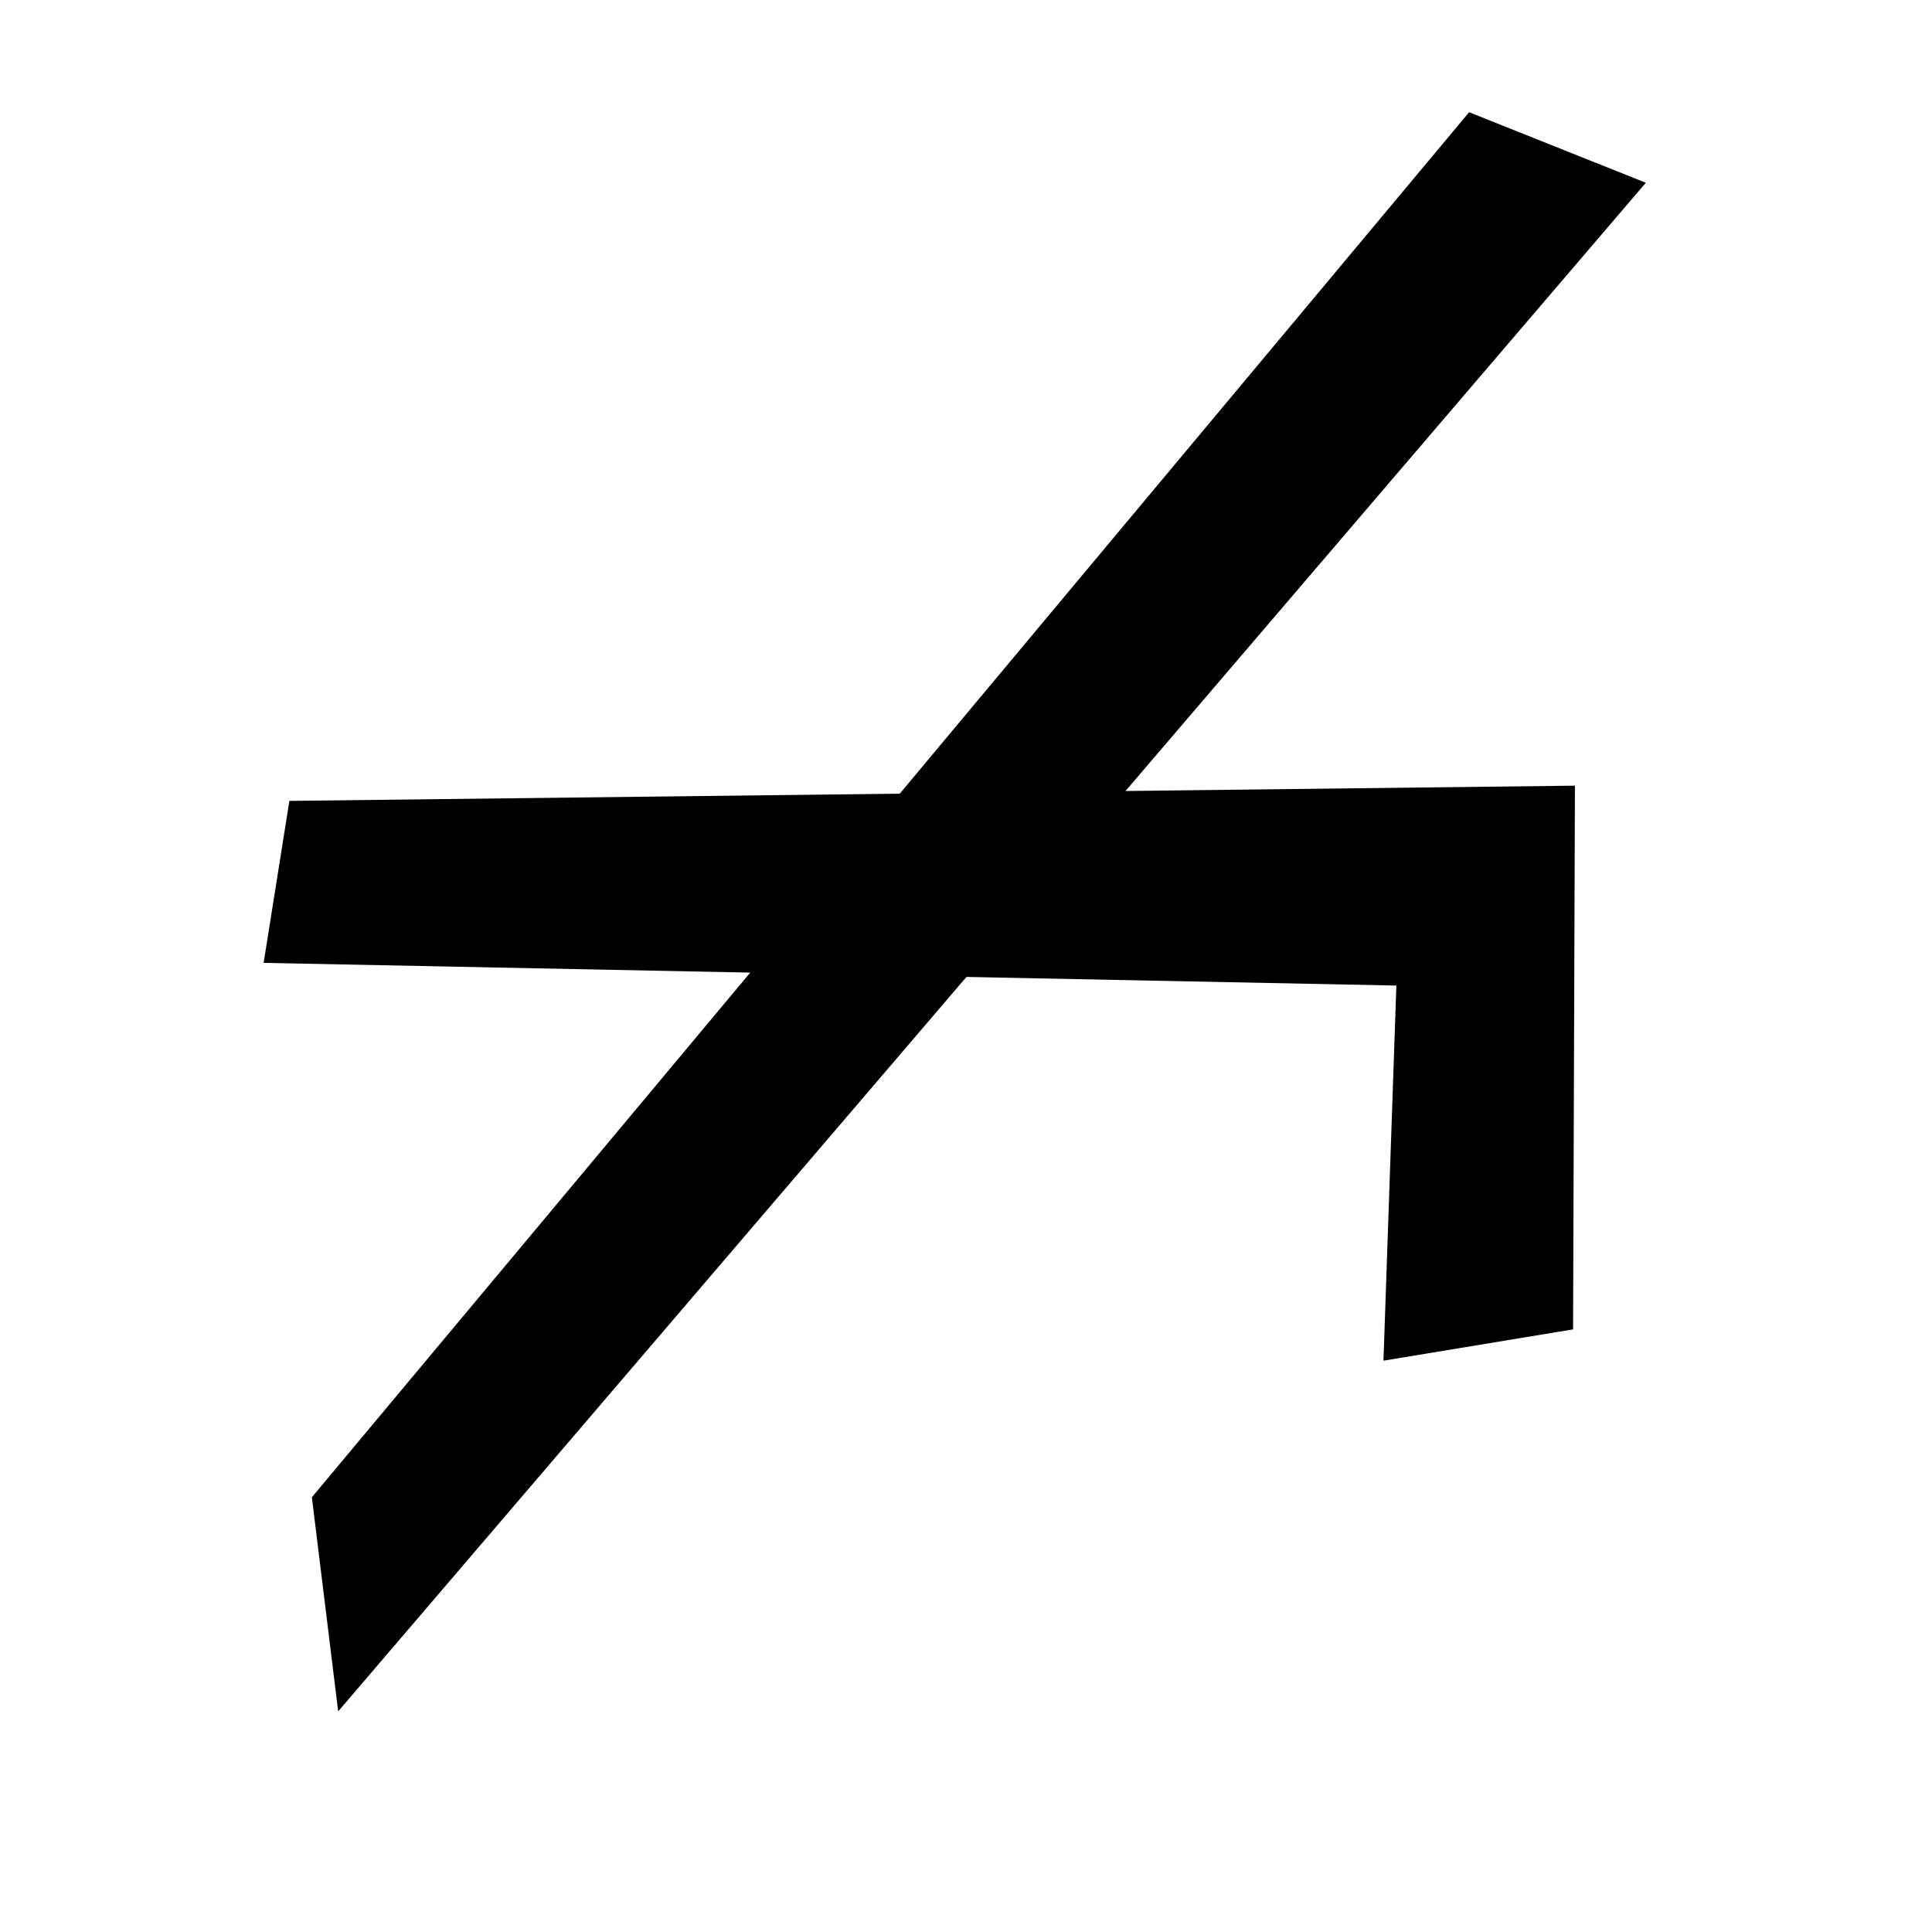
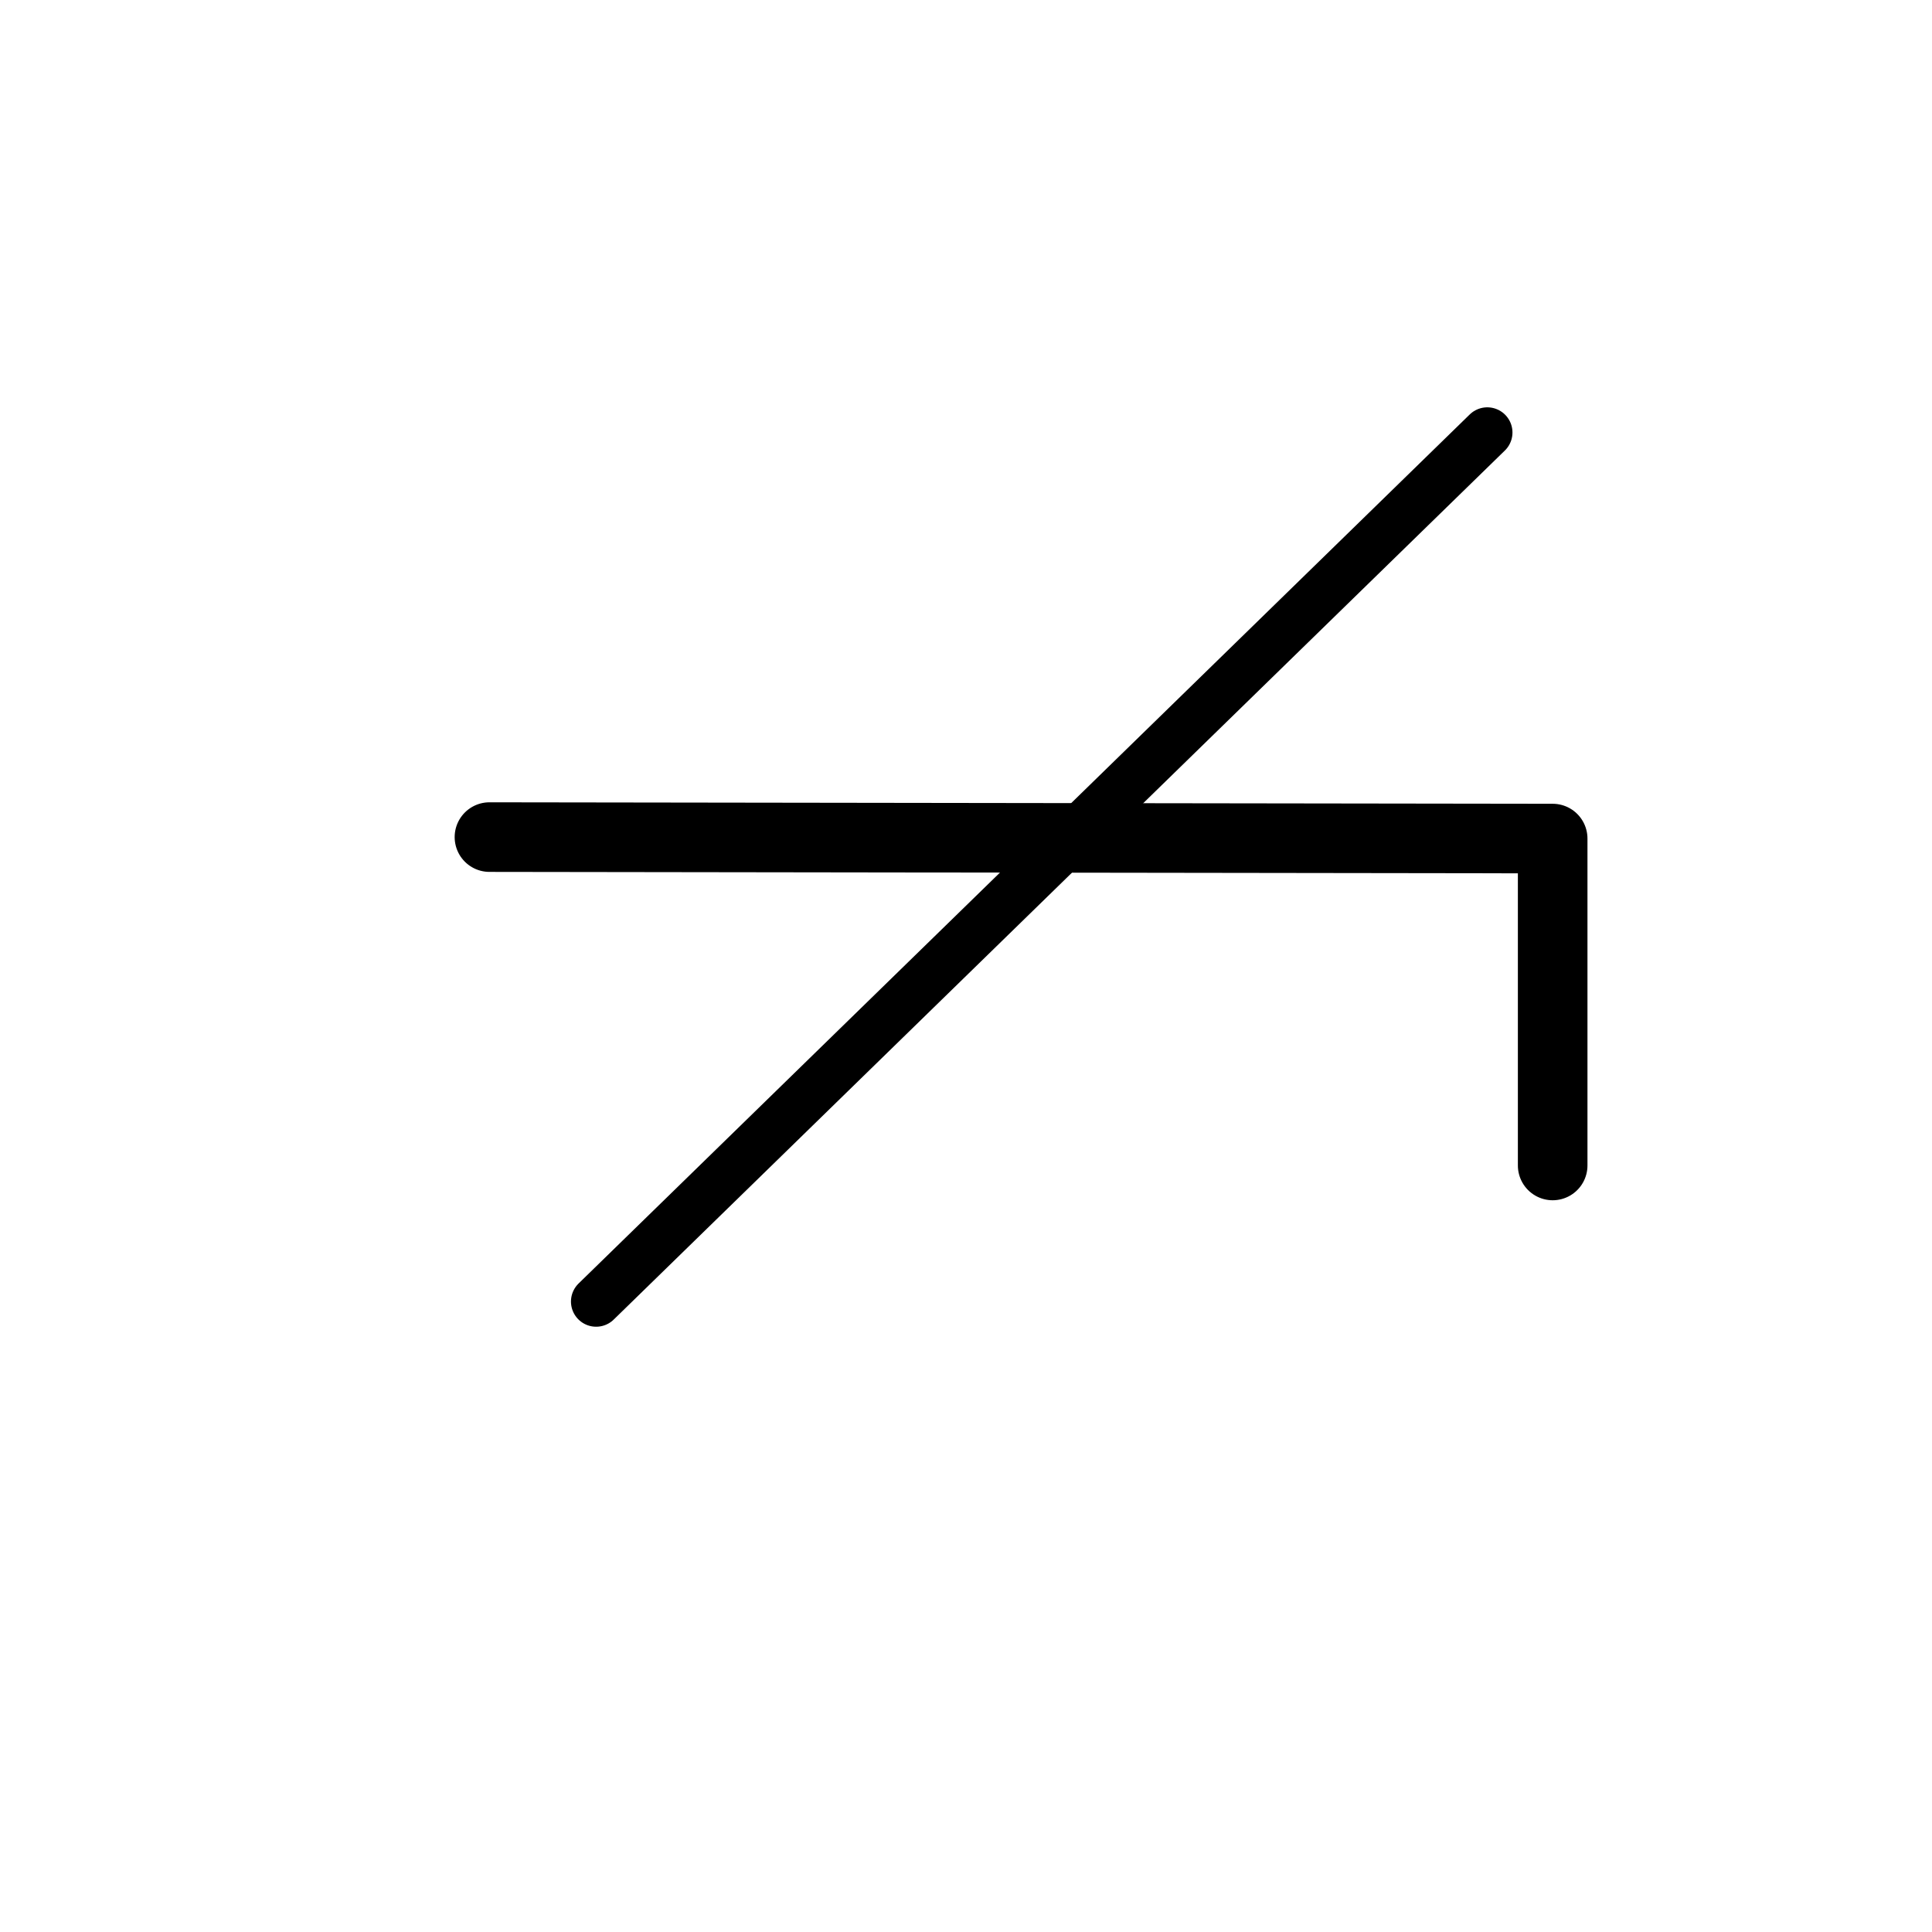
<svg xmlns="http://www.w3.org/2000/svg" width="50mm" height="50mm" viewBox="0 0 50 50" version="1.1" id="svg5">
  <defs id="defs2" />
  <g id="layer1">
-     <path style="fill:#000000;stroke-width:0.5;stroke-linecap:round;paint-order:fill markers stroke;stop-color:#000000" d="M 8.071,38.749 38.021,2.904 42.594,4.73 8.752,44.29 Z" id="path1599" />
-     <path style="fill:#000000;stroke-width:0.5;stroke-linecap:round;paint-order:fill markers stroke;stop-color:#000000" d="M 7.489,20.727 40.759,20.333 40.711,34.404 35.804,35.214 36.138,25.506 6.823,24.919 Z" id="path1784" />
+     <path style="fill:none;stroke:#000000;stroke-width:1.303;stroke-linecap:round;stroke-linejoin:round;paint-order:fill markers stroke;stop-color:#000000" d="M 15.428,33.684 38.491,11.193" id="path2192" />
+     <path style="fill:none;stroke:#000000;stroke-width:1.801;stroke-linecap:round;stroke-linejoin:round;stroke-dasharray:none;paint-order:fill markers stroke;stop-color:#000000" d="M 40.183,30.162 V 21.702 L 12.667,21.664" id="path7041" />
  </g>
</svg>
